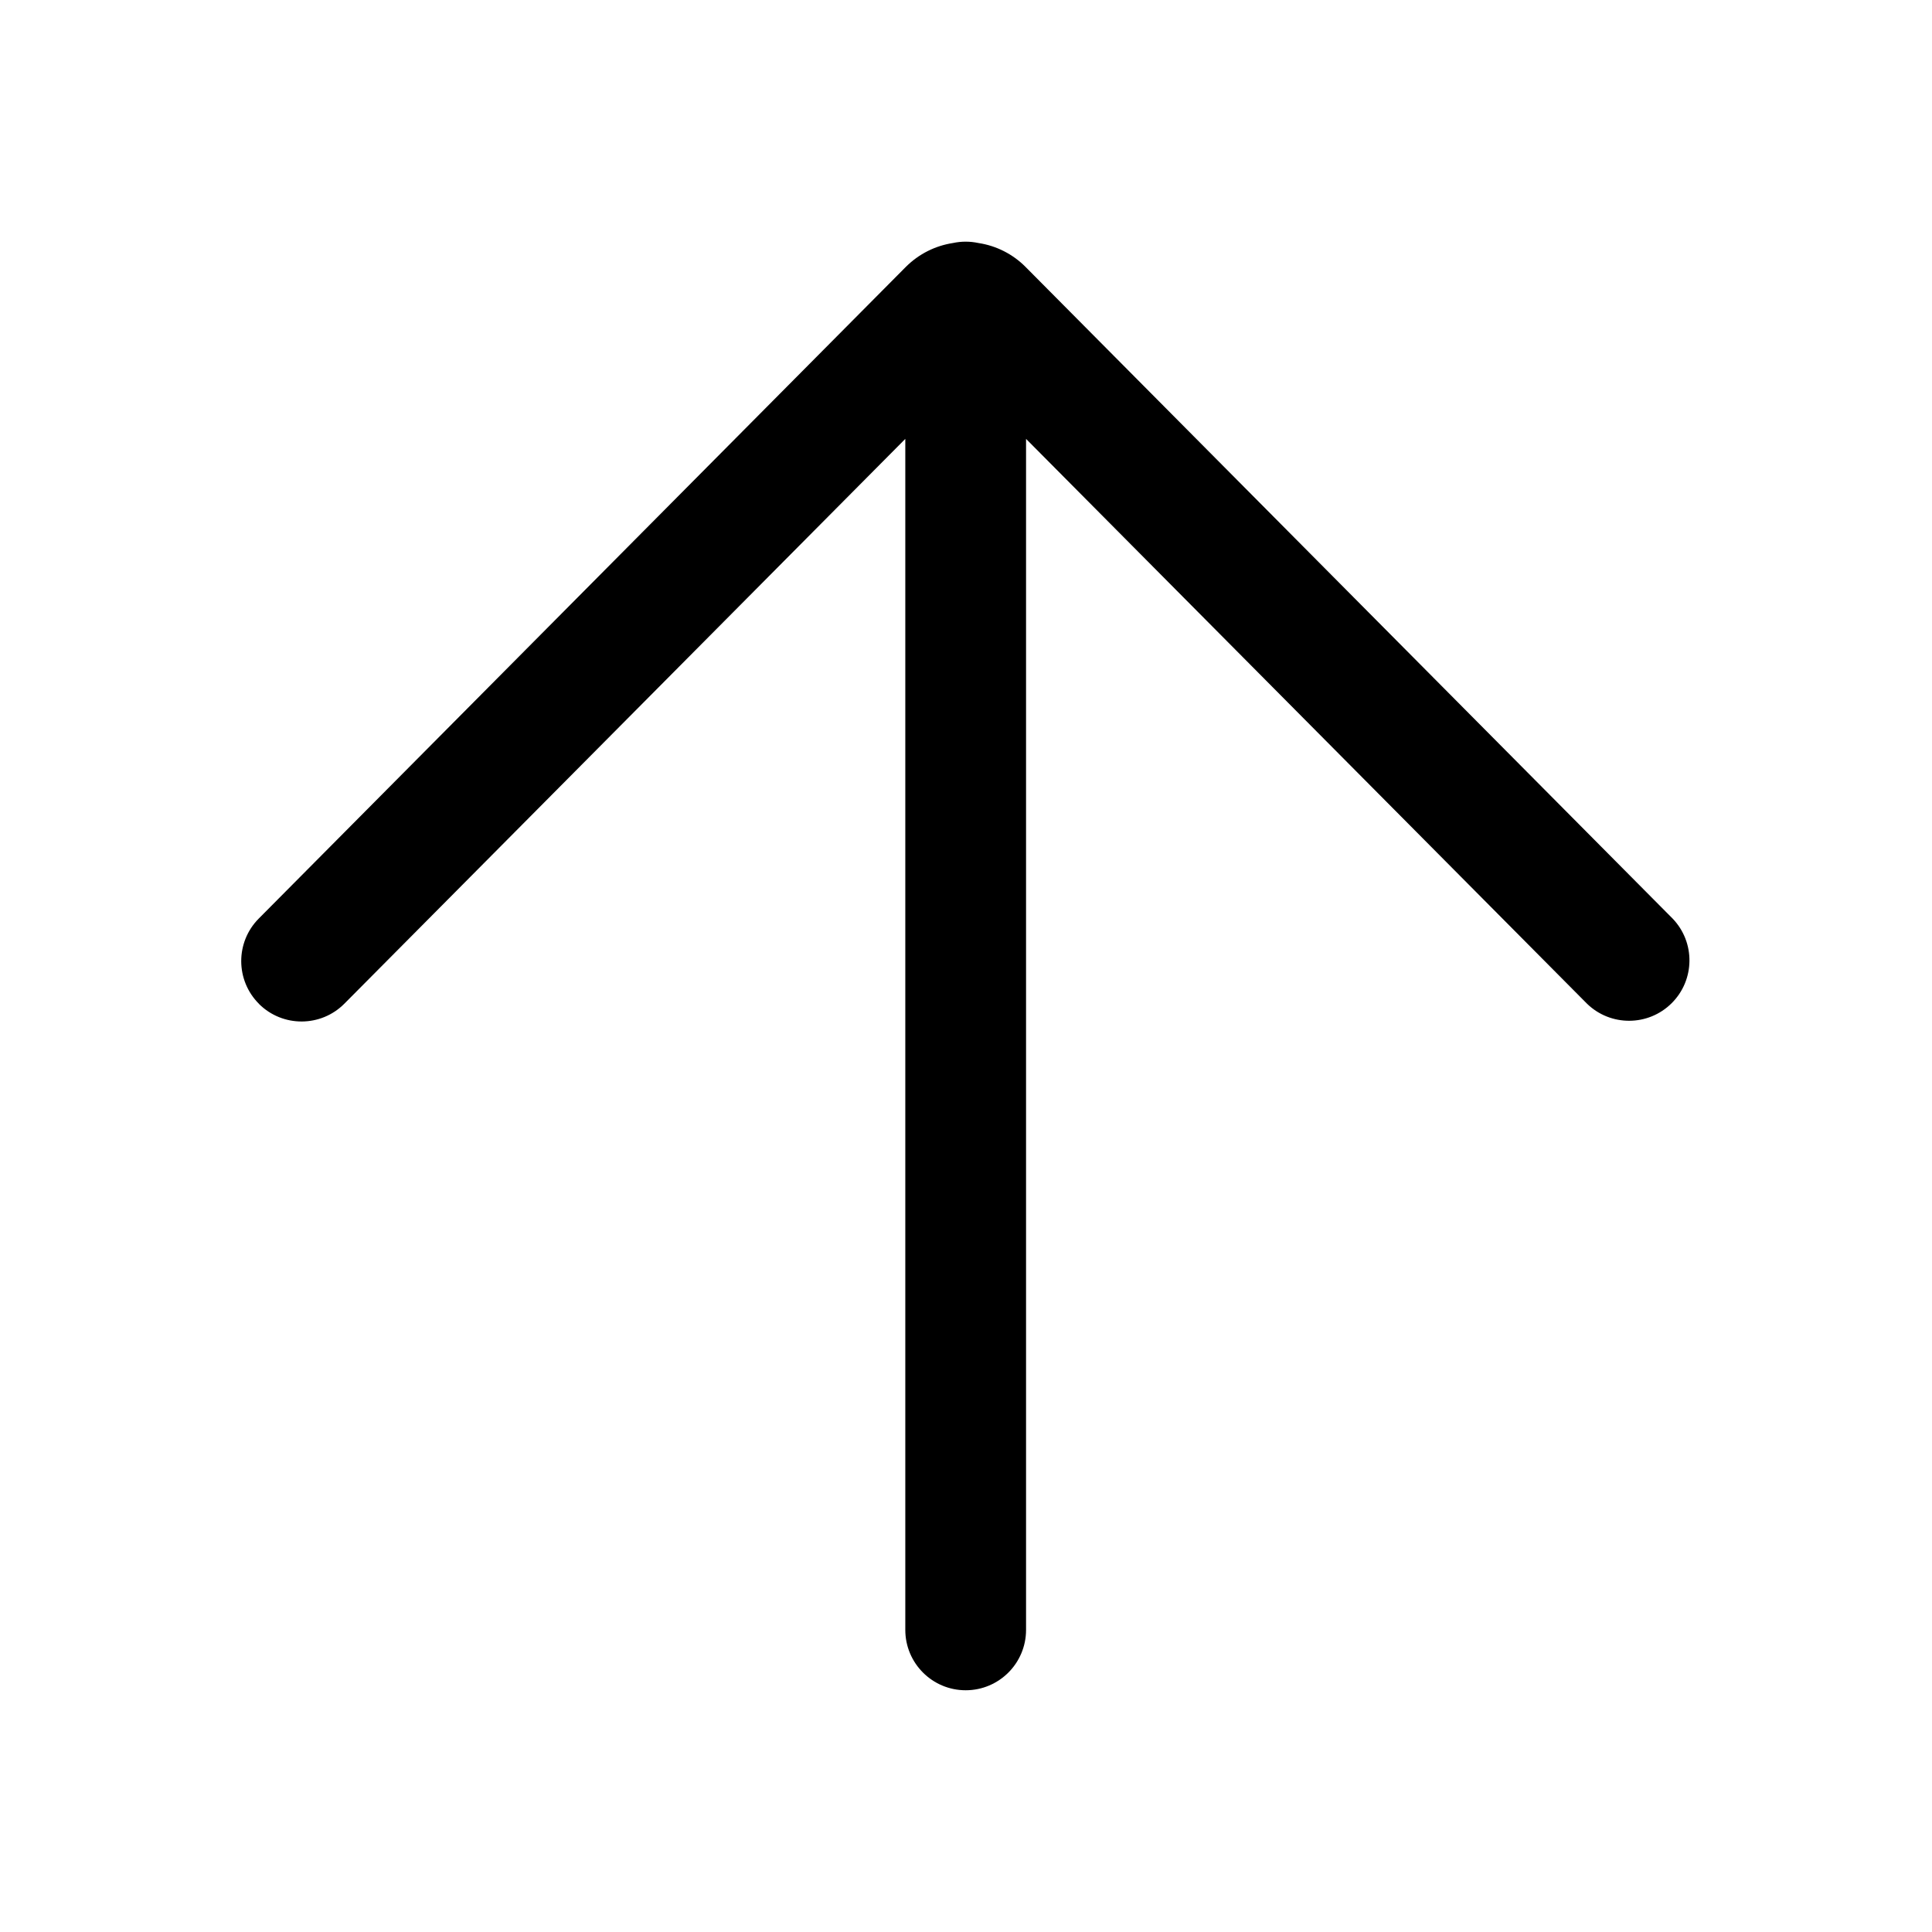
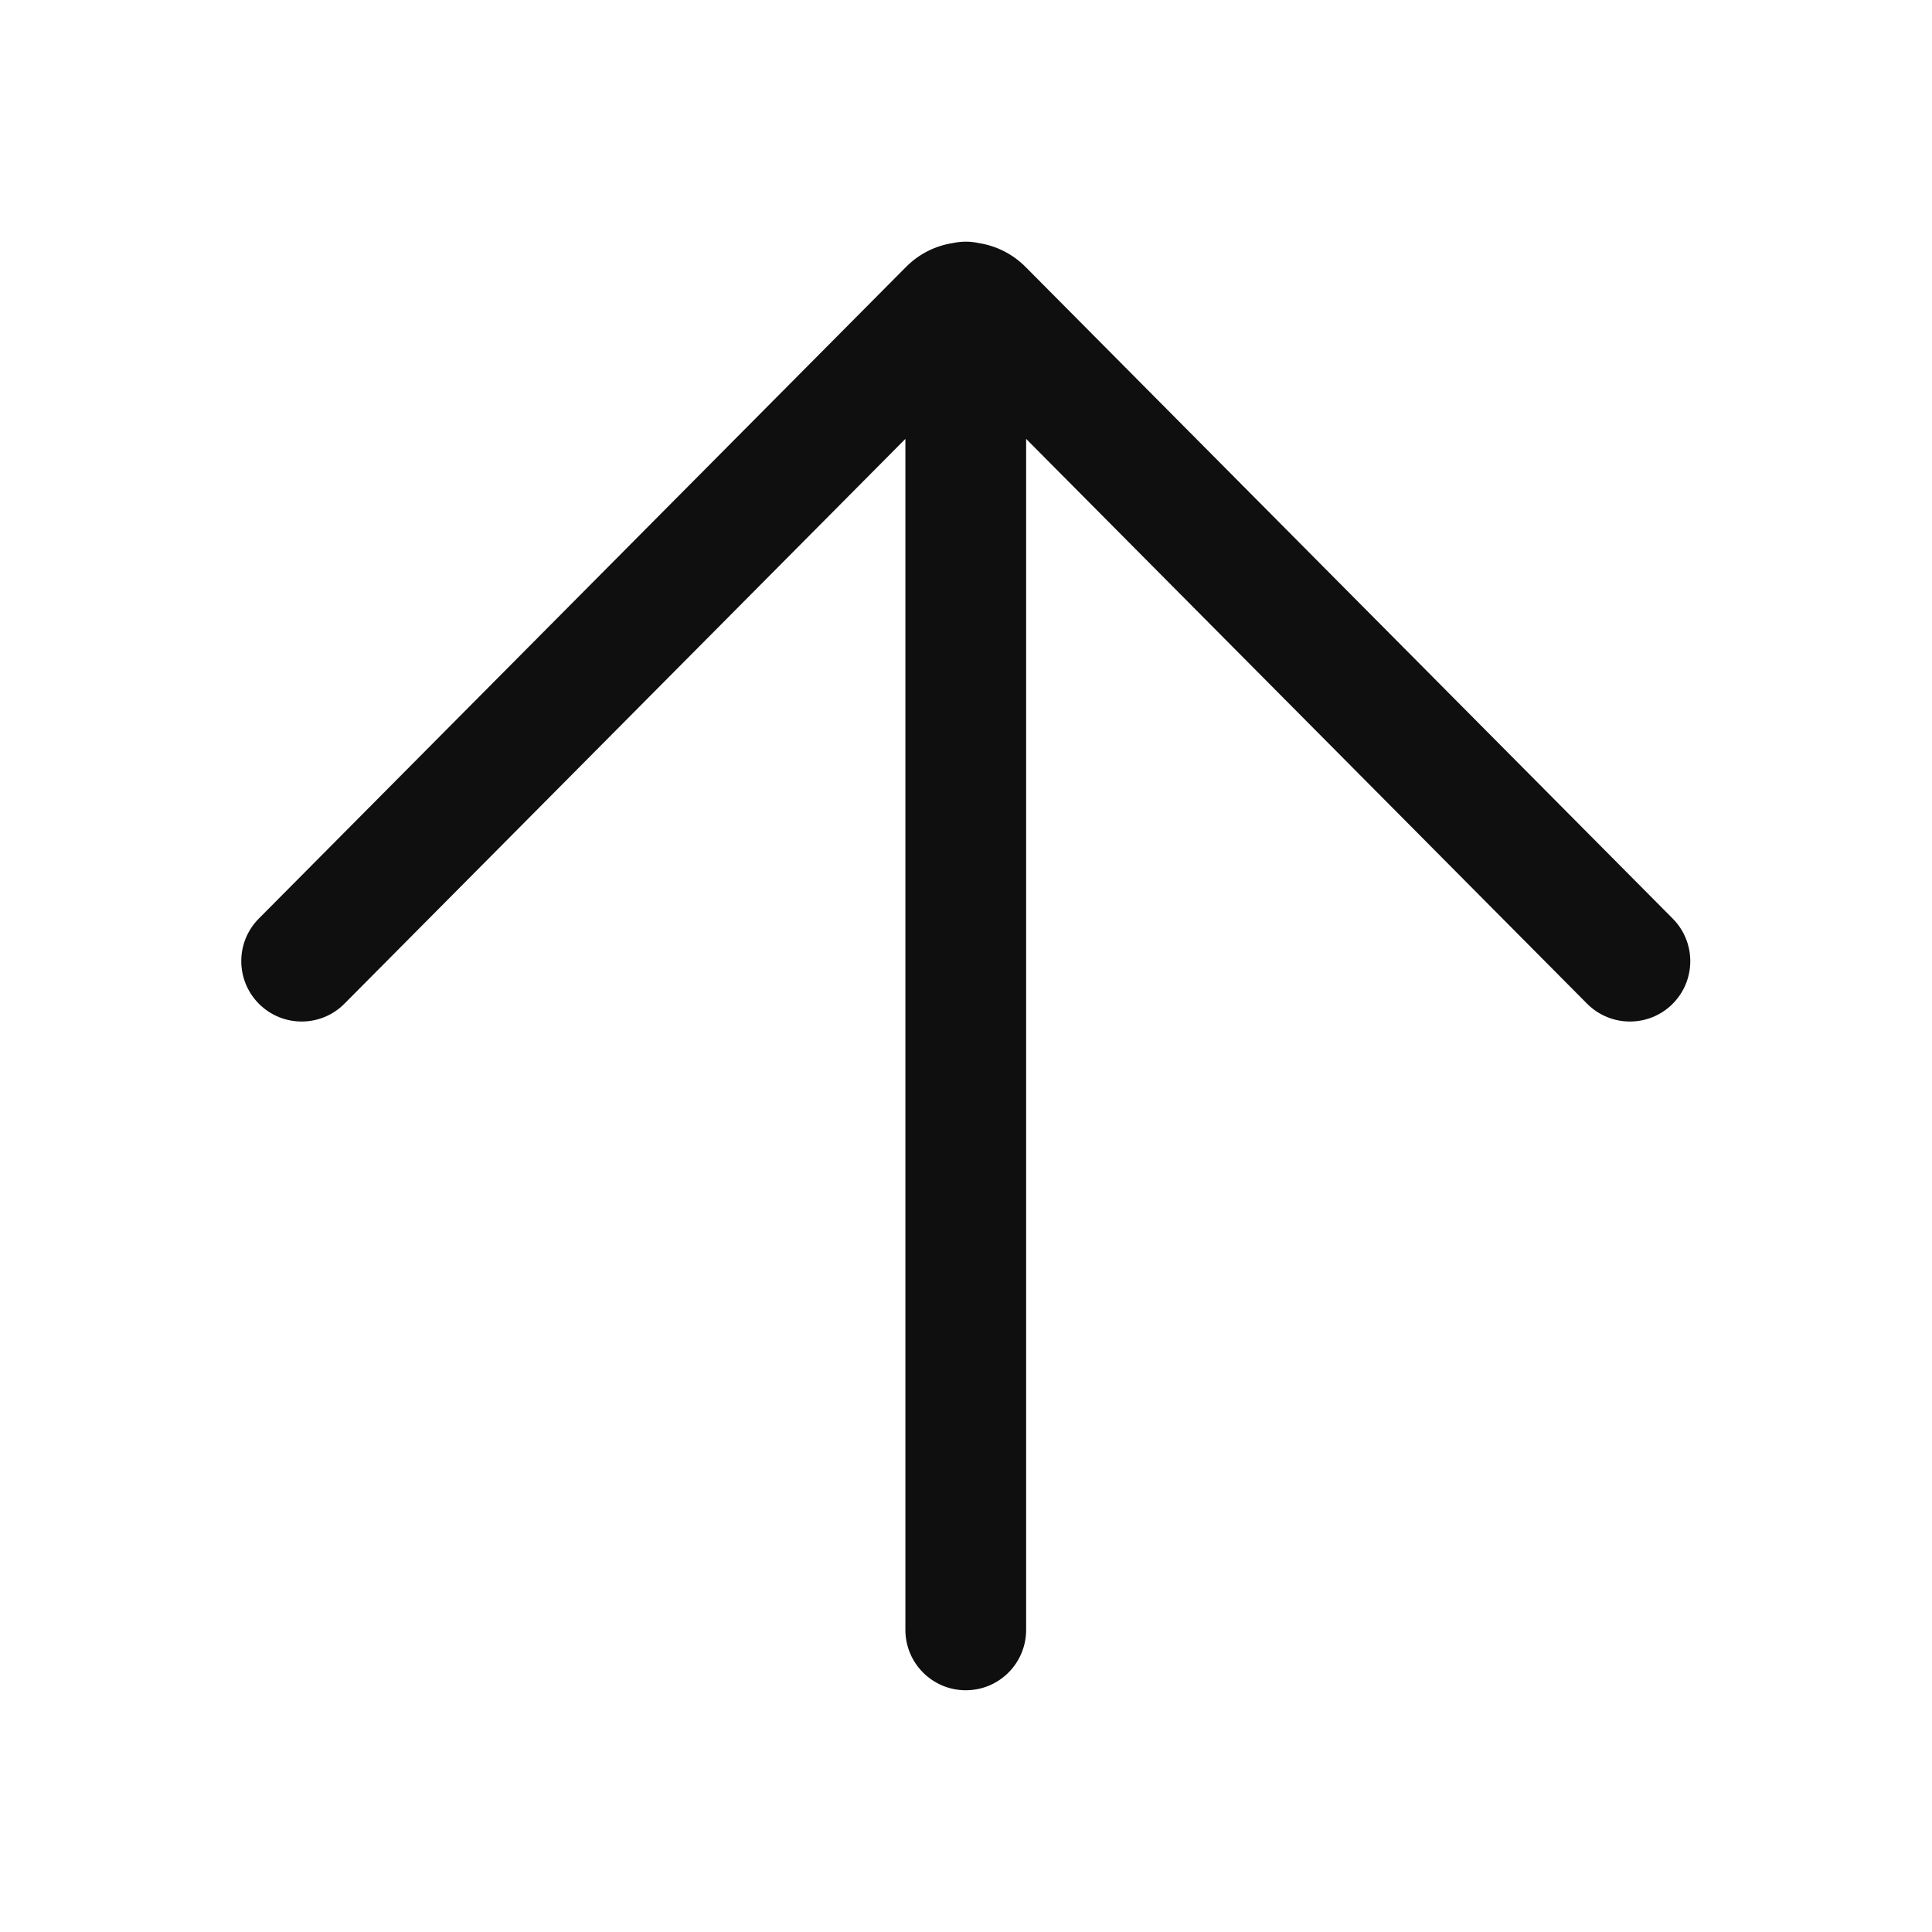
- <svg xmlns="http://www.w3.org/2000/svg" width="24" height="24" viewBox="0 0 24 24">
-   <g class="ic-arrow-up">
-     <path fill-rule="evenodd" d="M3.218 12.472a.75.75 0 0 0 1.06-.004l6.968-7.016v14.795a.75.75 0 1 0 1.5 0V5.452l6.968 7.016a.75.75 0 0 0 1.064-1.057L12.74 3.316a1.044 1.044 0 0 0-.585-.297.754.754 0 0 0-.318 0c-.214.033-.42.132-.585.297l-8.038 8.095a.75.75 0 0 0 .004 1.06Z" class="Icon" />
+ <svg xmlns="http://www.w3.org/2000/svg" width="24" height="24" viewBox="0 0 24 24" fill="none">
+   <g id="ic-arrow-up">
+     <path id="Icon" fill-rule="evenodd" clip-rule="evenodd" d="M3.219 12.472C3.513 12.764 3.988 12.762 4.279 12.468L11.247 5.452L11.247 20.247C11.247 20.661 11.583 20.997 11.997 20.997C12.412 20.997 12.747 20.661 12.747 20.247L12.747 5.452L19.715 12.468C20.007 12.762 20.482 12.764 20.776 12.472C21.07 12.18 21.071 11.705 20.779 11.411L12.741 3.317C12.576 3.151 12.37 3.052 12.156 3.019C12.105 3.008 12.052 3.002 11.997 3.002C11.943 3.002 11.89 3.008 11.838 3.019C11.624 3.052 11.418 3.151 11.254 3.317L3.215 11.411C2.923 11.705 2.925 12.18 3.219 12.472Z" fill="#0F0F0F" />
  </g>
</svg>
